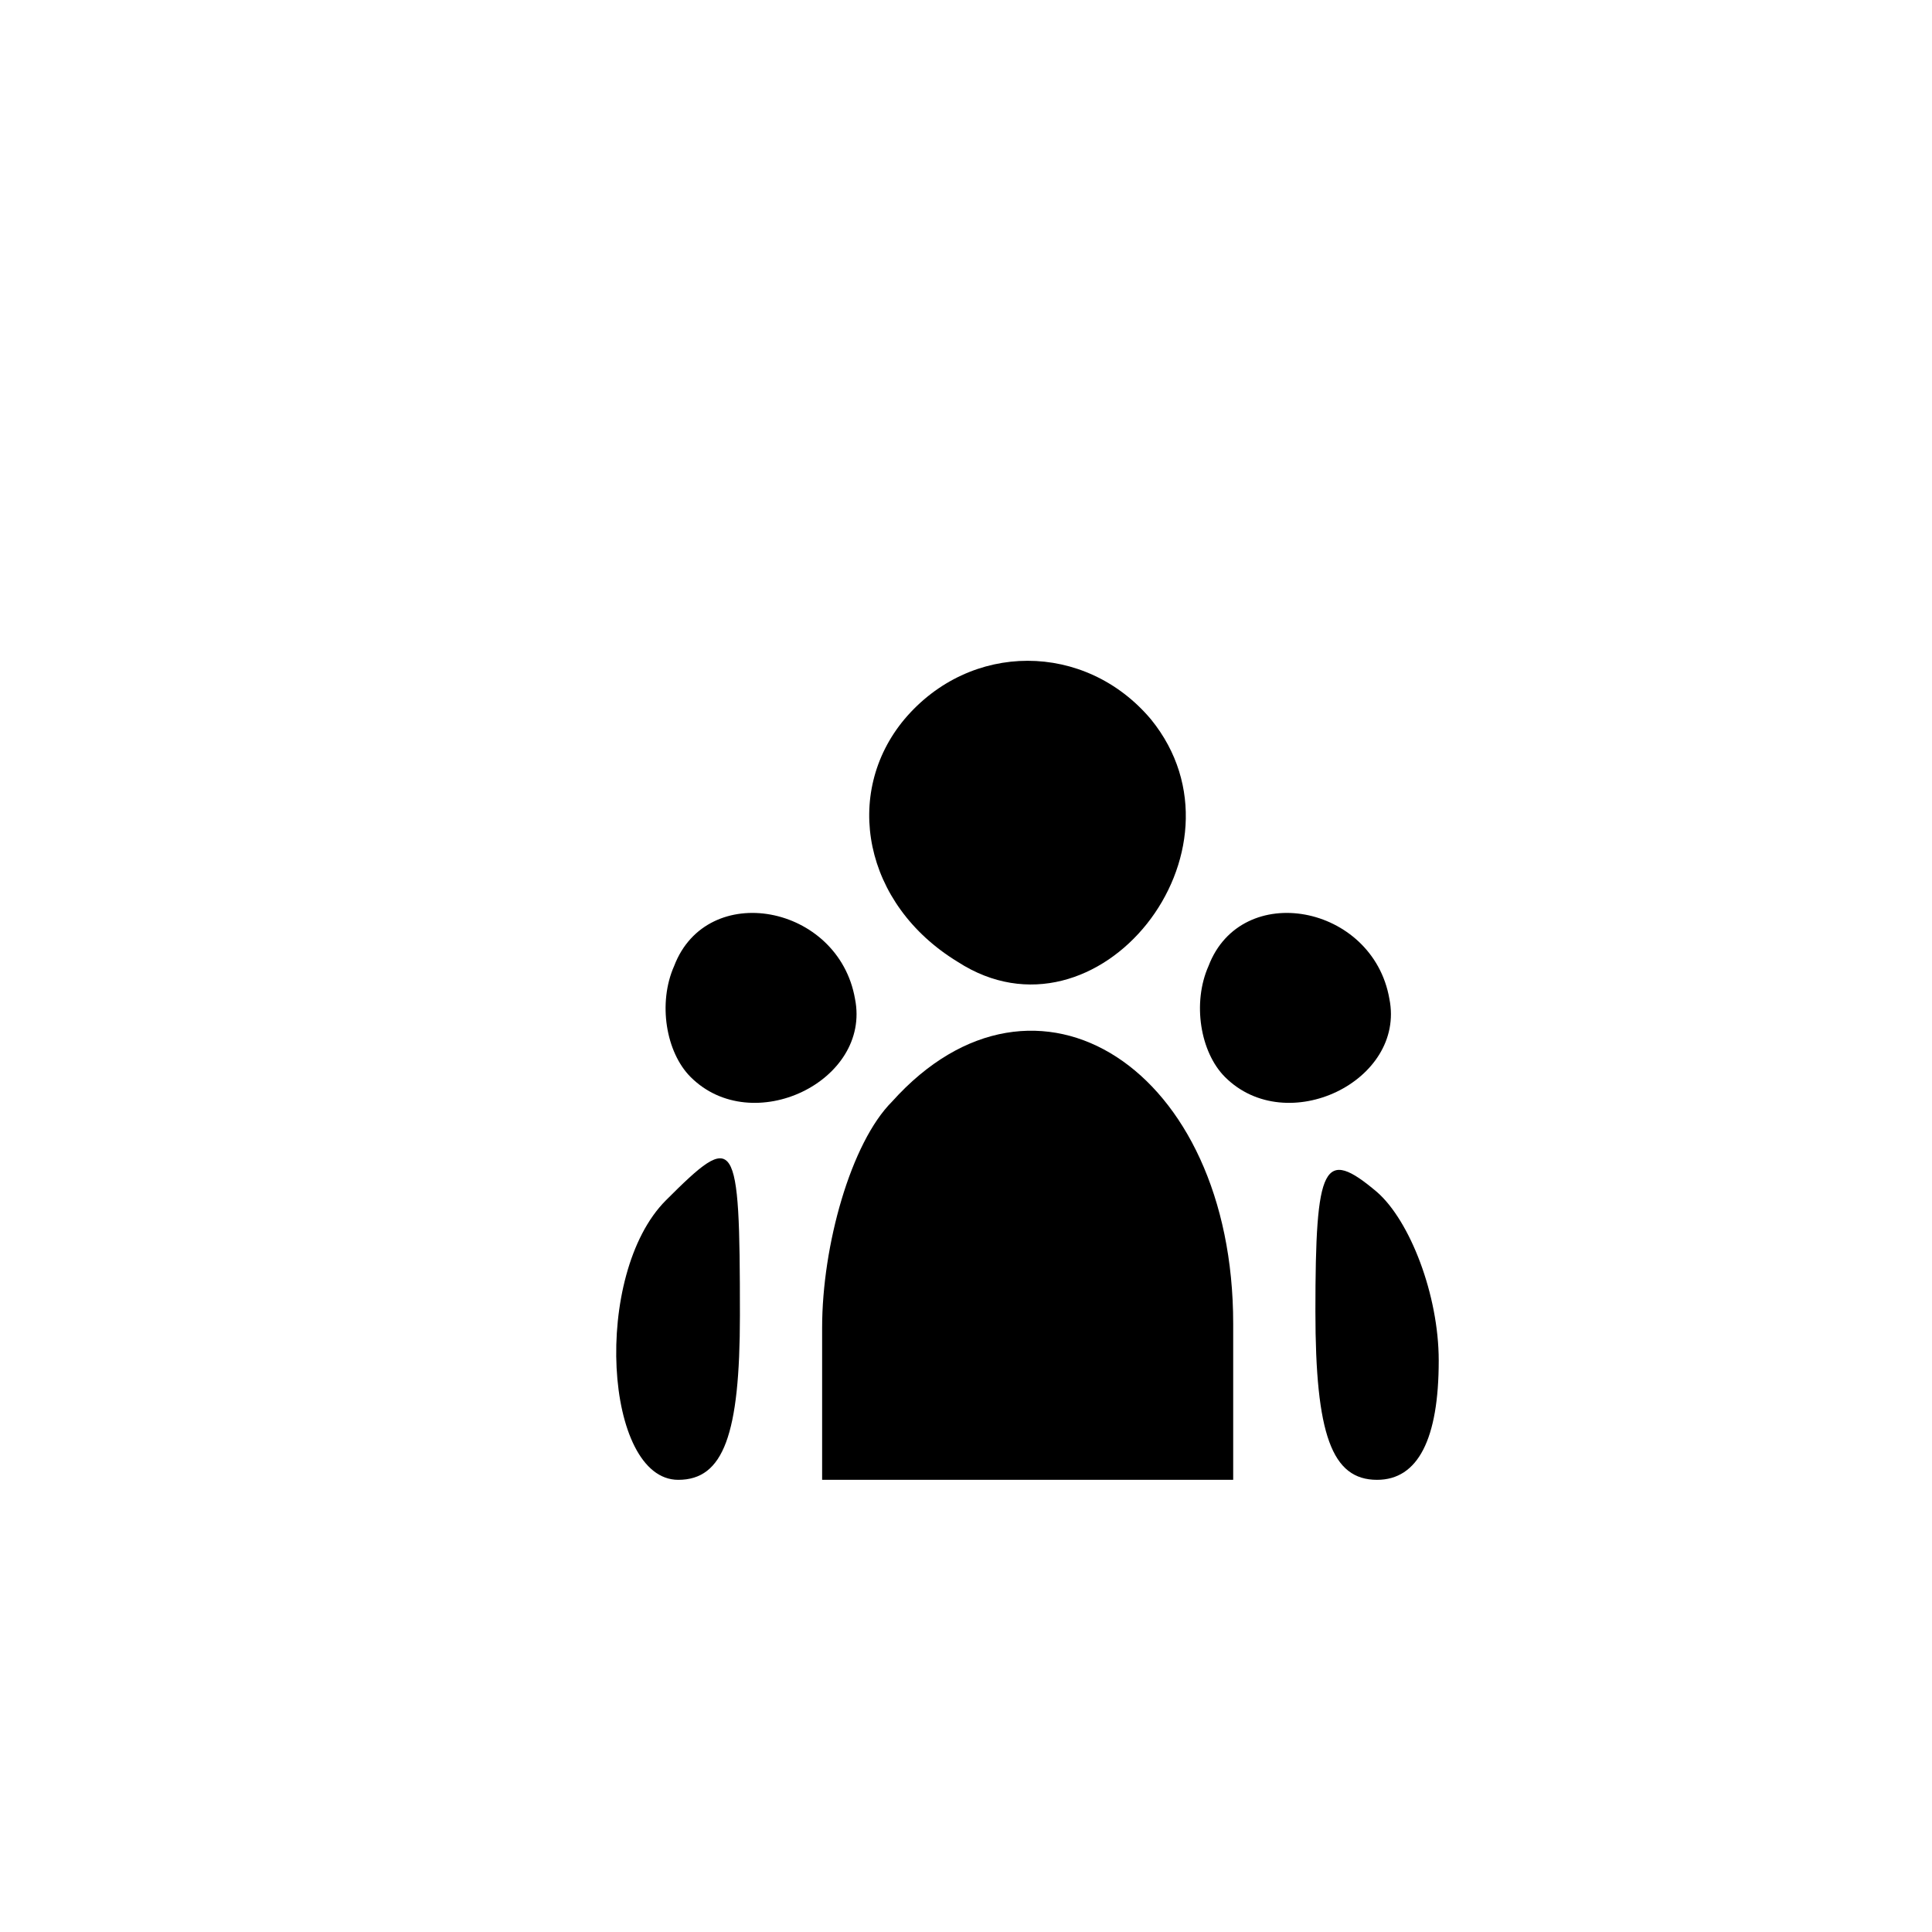
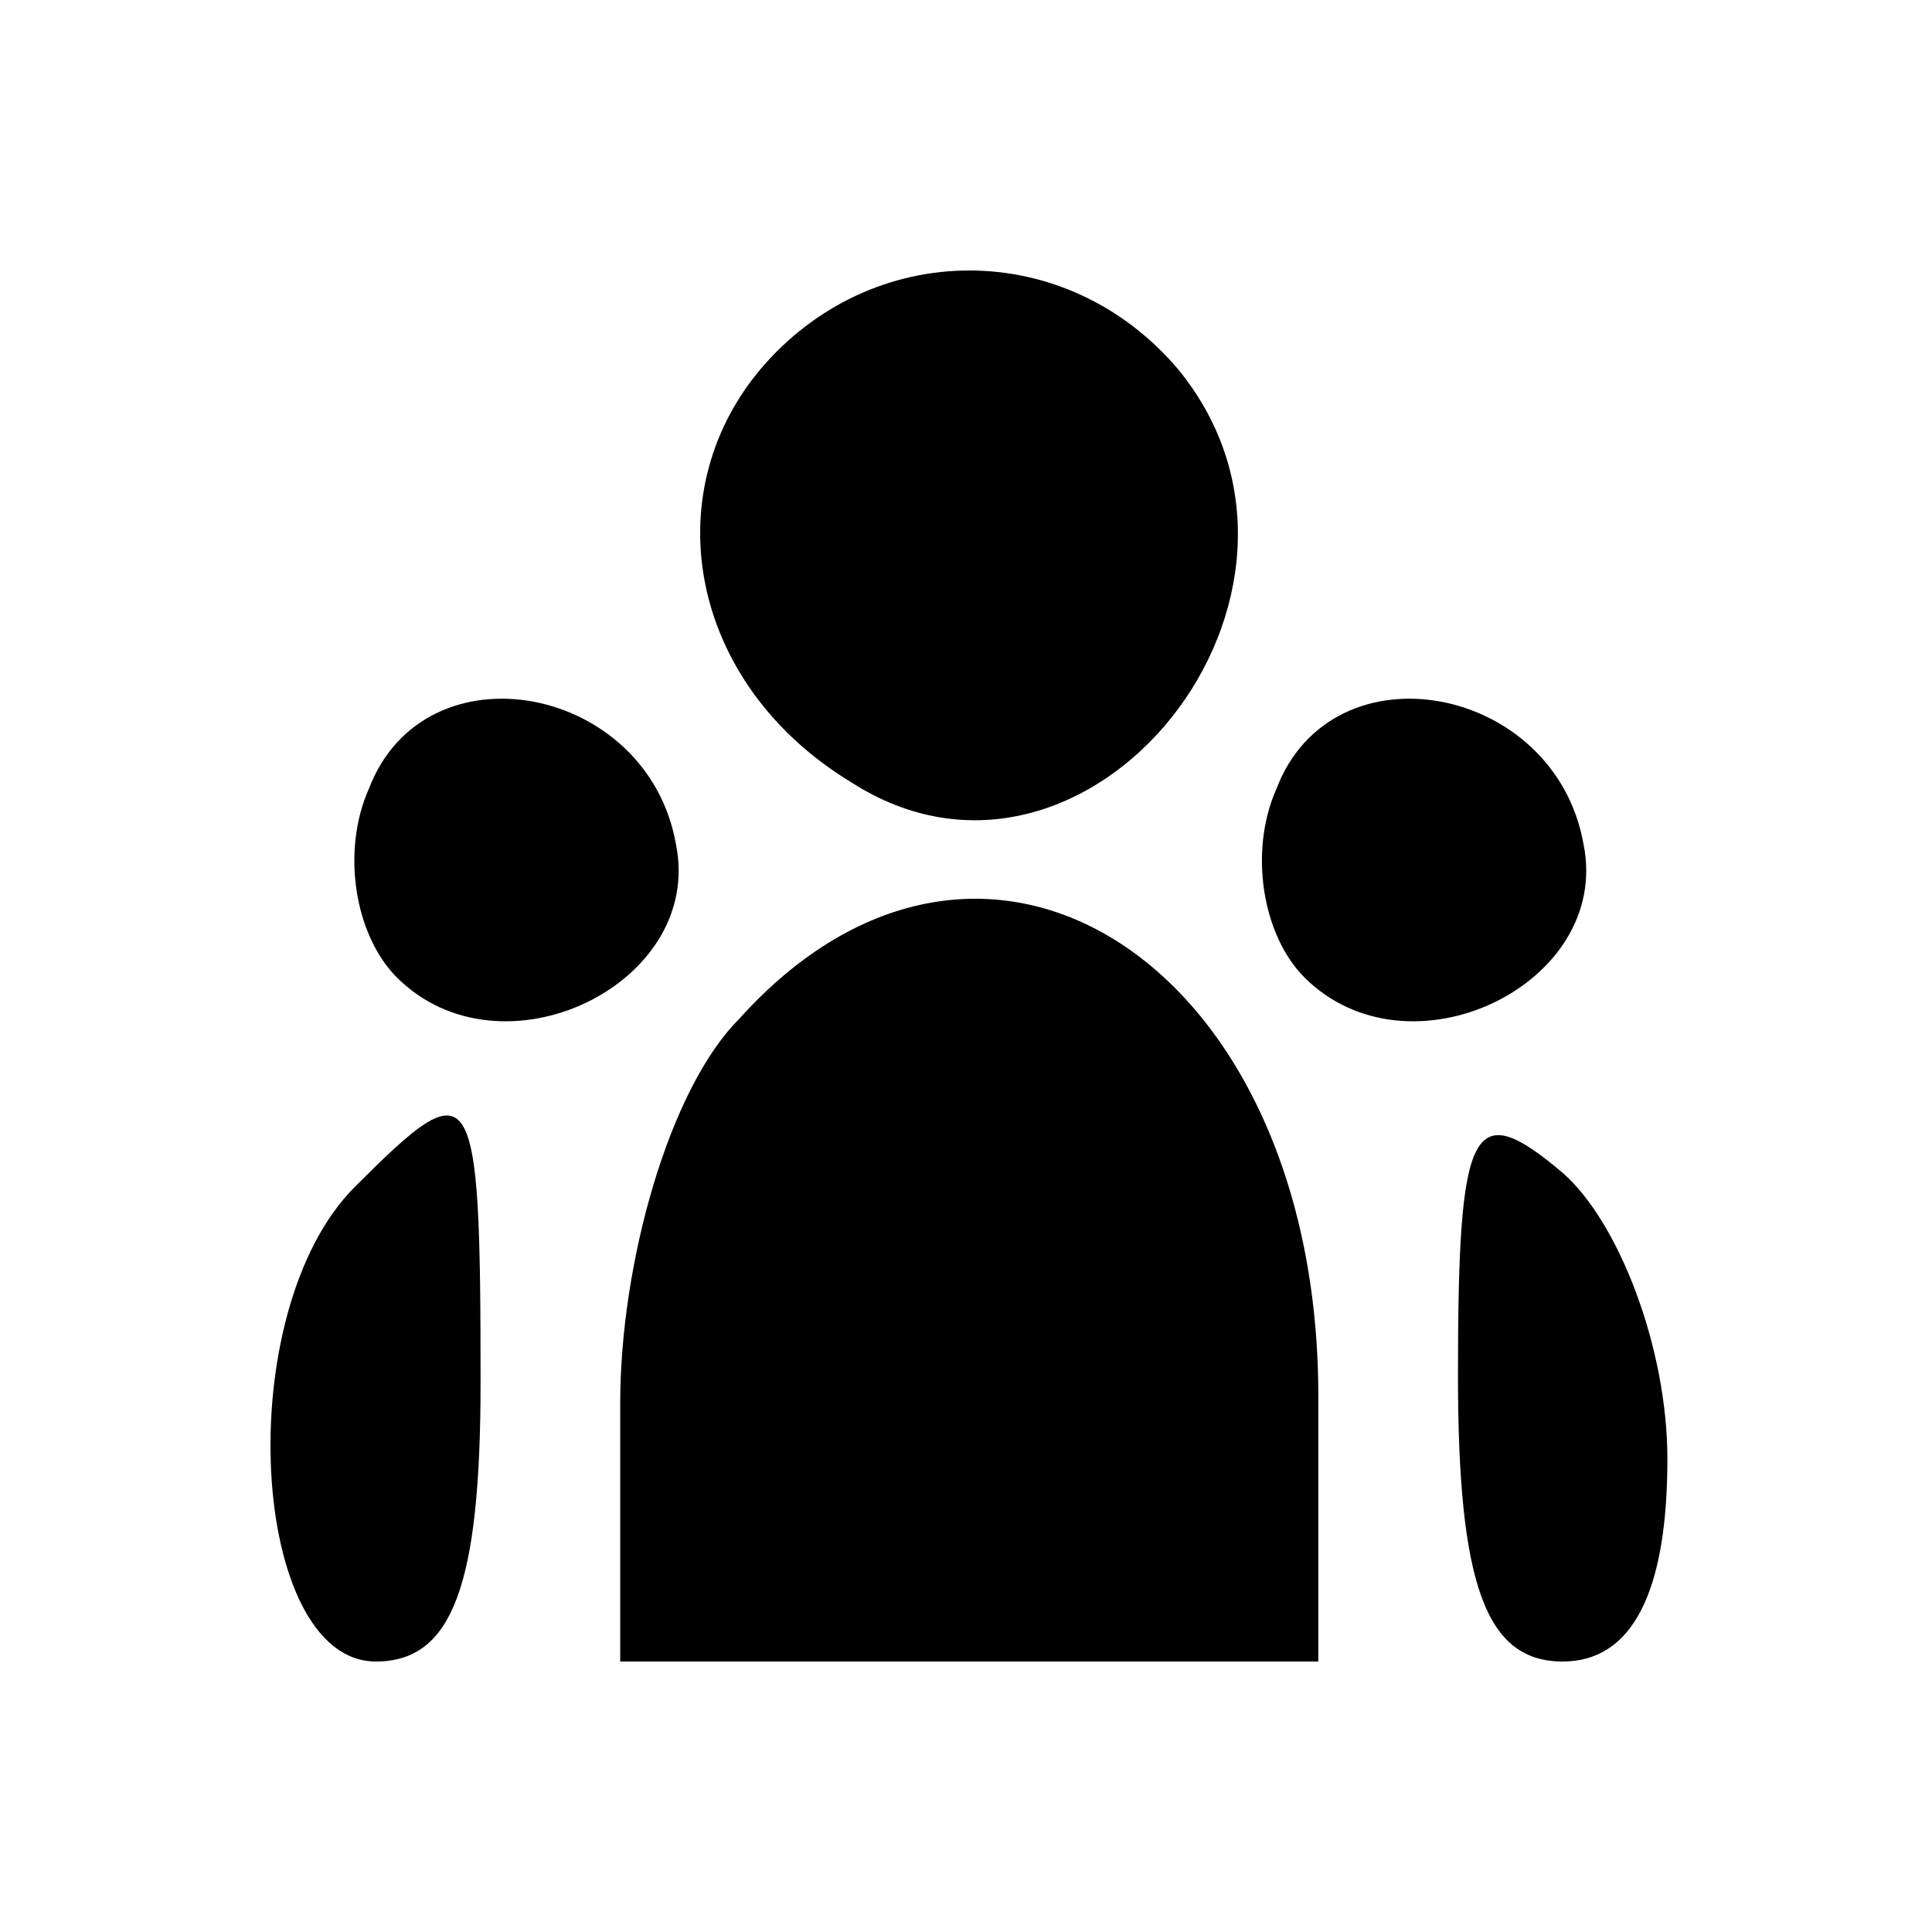
- <svg xmlns="http://www.w3.org/2000/svg" version="1.0" width="47pt" height="47pt" viewBox="0 0 47 47" preserveAspectRatio="xMidYMid meet">
-   <g transform="translate(0,47) scale(0.1,-0.1)" fill="#000000" stroke="none">
-     <path d="M220 295 c-15 -18 -10 -45 13 -59 34 -22 73 27 47 59 -16 19 -44 19 -60 0z" />
-     <path d="M164 235 c-4 -9 -2 -21 4 -27 15 -15 44 -1 40 19 -4 23 -36 29 -44 8z" />
-     <path d="M294 235 c-4 -9 -2 -21 4 -27 15 -15 44 -1 40 19 -4 23 -36 29 -44 8z" />
-     <path d="M217 202 c-10 -10 -17 -35 -17 -55 l0 -37 50 0 50 0 0 38 c0 62 -48 93 -83 54z" />
-     <path d="M162 178 c-18 -18 -15 -68 3 -68 11 0 15 11 15 40 0 44 -1 45 -18 28z" />
-     <path d="M320 151 c0 -30 4 -41 15 -41 10 0 15 10 15 29 0 16 -7 34 -15 41 -13 11 -15 7 -15 -29z" />
-   </g>
+ <svg xmlns="http://www.w3.org/2000/svg" width="50" height="50" viewBox="0 0 50 50" fill="none">
+   <path d="M19.664 9.575C16.954 12.827 17.858 17.705 22.013 20.235C28.156 24.209 35.203 15.356 30.505 9.575C27.614 6.142 22.555 6.142 19.664 9.575Z" fill="black" />
+   <path d="M9.546 20.415C8.824 22.041 9.185 24.209 10.269 25.294C12.979 28.004 18.219 25.474 17.496 21.861C16.773 17.705 10.992 16.621 9.546 20.415Z" fill="black" />
+   <path d="M33.034 20.415C32.312 22.041 32.673 24.209 33.757 25.294C36.467 28.004 41.707 25.474 40.984 21.861C40.261 17.705 34.48 16.621 33.034 20.415Z" fill="black" />
+   <path d="M19.122 26.378C17.316 28.184 16.051 32.701 16.051 36.315V43H25.085H34.118V36.134C34.118 24.932 25.446 19.331 19.122 26.378Z" fill="black" />
+   <path d="M9.185 30.714C5.933 33.966 6.475 43 9.727 43C11.714 43 12.437 41.013 12.437 35.773C12.437 27.823 12.257 27.642 9.185 30.714Z" fill="black" />
+   <path d="M37.732 35.592C37.732 41.013 38.455 43 40.442 43C42.249 43 43.152 41.193 43.152 37.76C43.152 34.87 41.888 31.617 40.442 30.353C38.093 28.365 37.732 29.088 37.732 35.592Z" fill="black" />
</svg>
